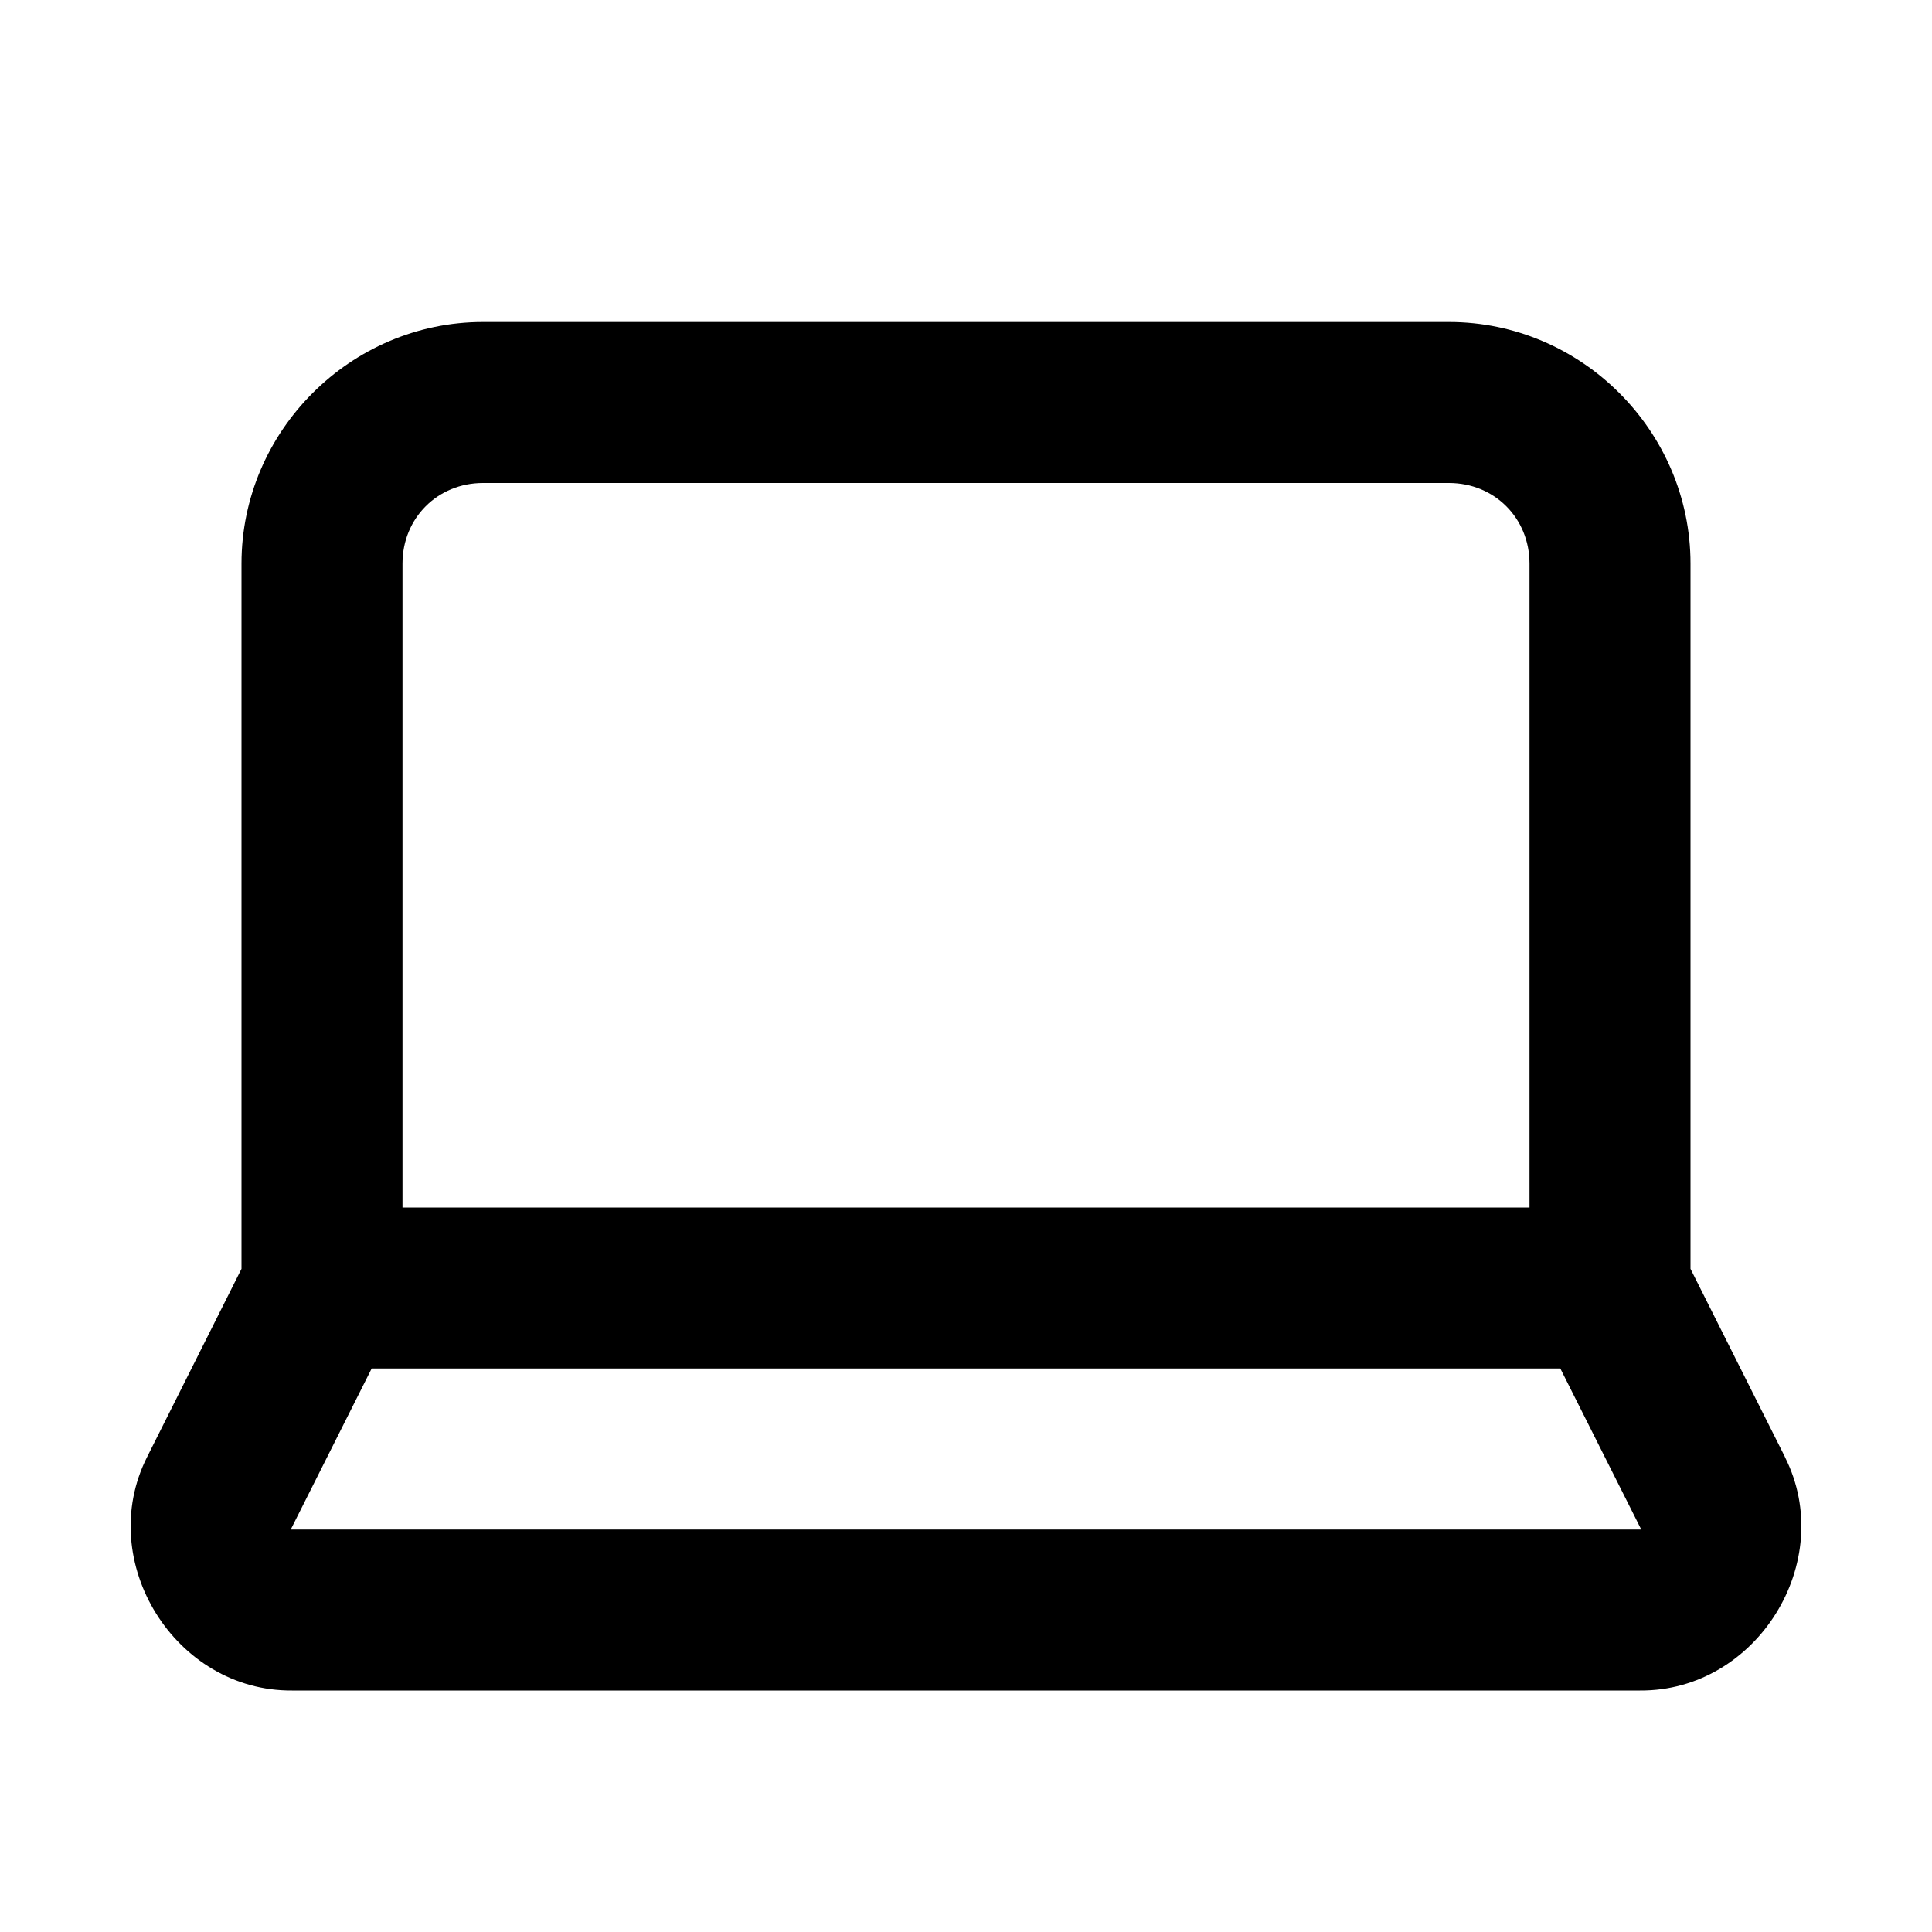
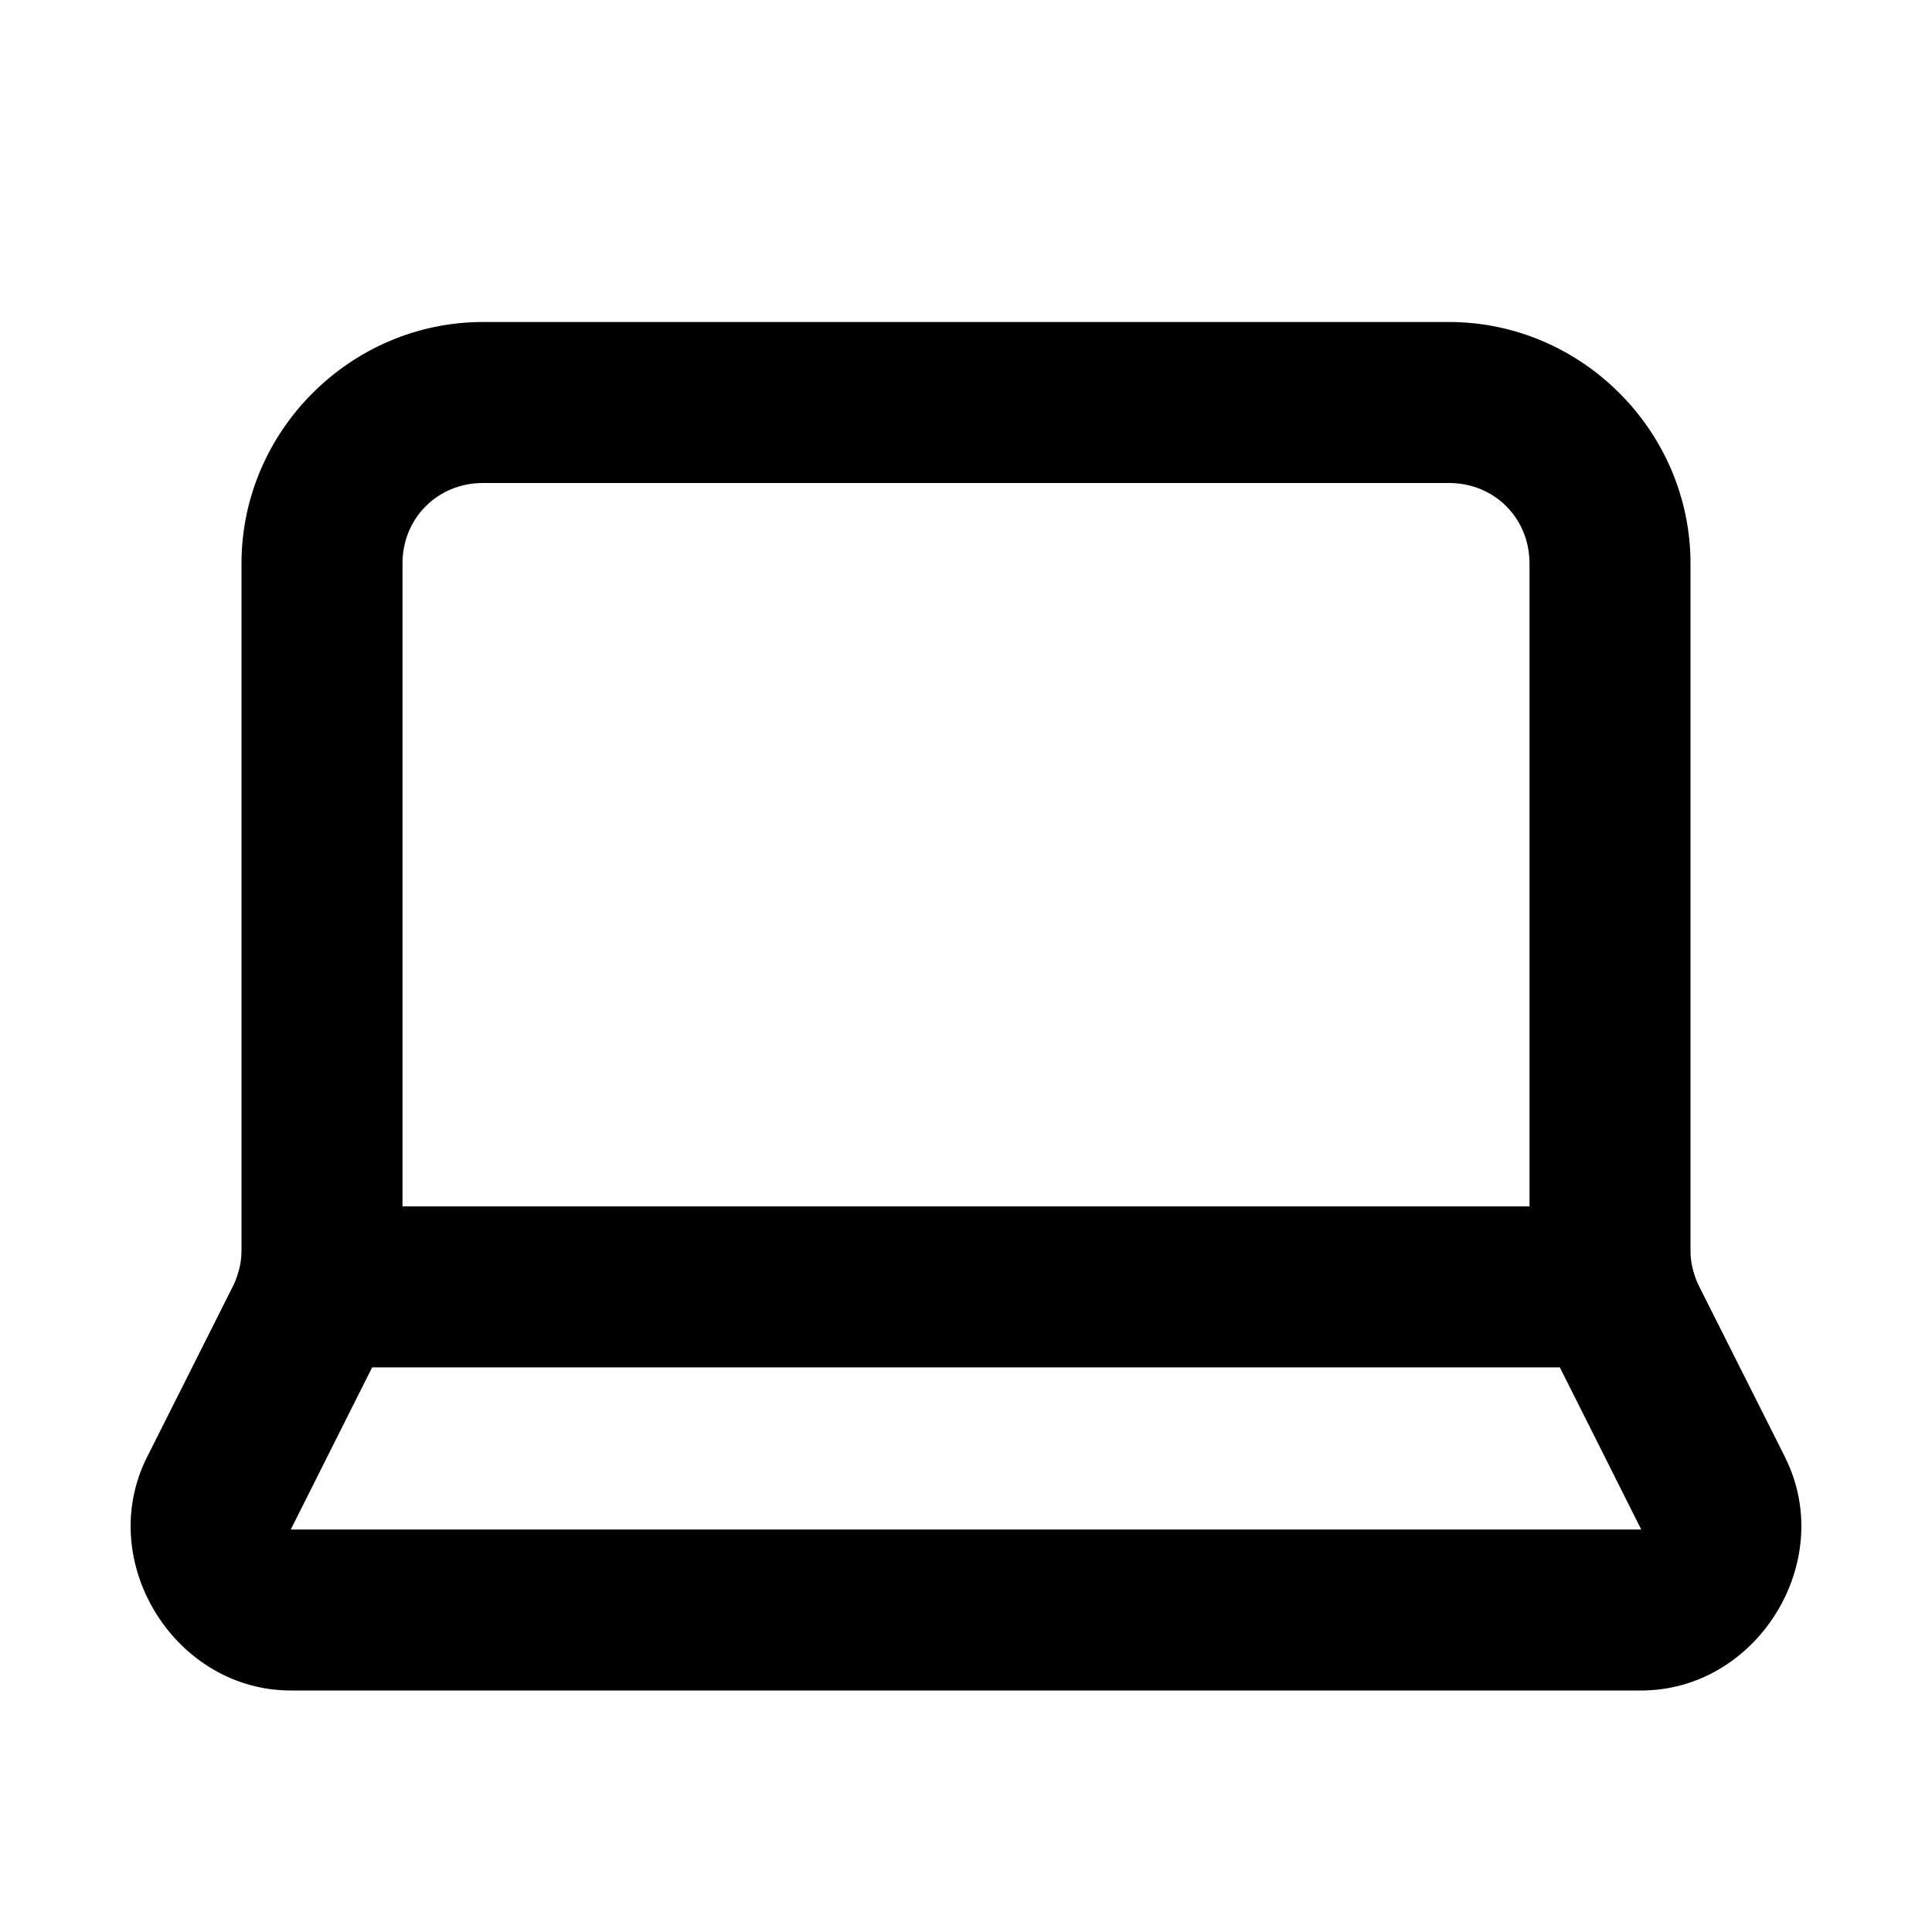
<svg xmlns="http://www.w3.org/2000/svg" width="24" height="24" viewBox="0 0 24 24" fill="currentColor" tags="computer,screen,remote" categories="devices">
-   <path d="M 6 4 C 4.355 4 3 5.355 3 7 L 3 15.762 L 1.826 18.102 C 1.174 19.399 2.175 21.01 3.627 21 L 20.373 21 C 21.825 21.01 22.826 19.399 22.174 18.102 L 22.174 18.1 L 21 15.762 L 21 7 C 21 5.355 19.645 4 18 4 L 6 4 z M 6 6 L 18 6 C 18.564 6 19 6.436 19 7 L 19 15 L 5 15 L 5 7 C 5 6.436 5.436 6 6 6 z M 4.617 17 L 19.383 17 L 20.387 18.998 A 1 1 0 0 0 20.387 19 A 1 1 0 0 0 20.381 19 L 3.619 19 A 1 1 0 0 0 3.613 19 A 1 1 0 0 0 3.613 18.998 L 4.617 17 z " />
+   <path d="M 6 4 C 4.355 4 3 5.355 3 7 L 3 15.525 A 1 1 0 0 0 3 15.527 C 3 15.592 2.995 15.656 2.982 15.719 C 2.977 15.744 2.97 15.77 2.963 15.795 C 2.946 15.857 2.924 15.917 2.895 15.975 L 1.826 18.102 C 1.174 19.399 2.175 21.01 3.627 21 L 20.373 21 C 21.825 21.01 22.826 19.399 22.174 18.102 L 22.174 18.1 L 21.105 15.975 C 21.076 15.917 21.054 15.857 21.037 15.795 C 21.03 15.77 21.022 15.744 21.018 15.719 C 21.005 15.656 21 15.592 21 15.527 A 1 1 0 0 0 21 15.525 L 21 7 C 21 5.355 19.645 4 18 4 L 6 4 z M 6 6 L 18 6 C 18.564 6 19 6.436 19 7 L 19 14.986 L 5 14.986 L 5 7 C 5 6.436 5.436 6 6 6 z M 4.623 16.986 L 19.377 16.986 L 20.387 18.998 A 1 1 0 0 0 20.387 19 A 1 1 0 0 0 20.381 19 L 3.619 19 A 1 1 0 0 0 3.613 19 A 1 1 0 0 0 3.613 18.998 L 4.623 16.986 z " />
</svg>
